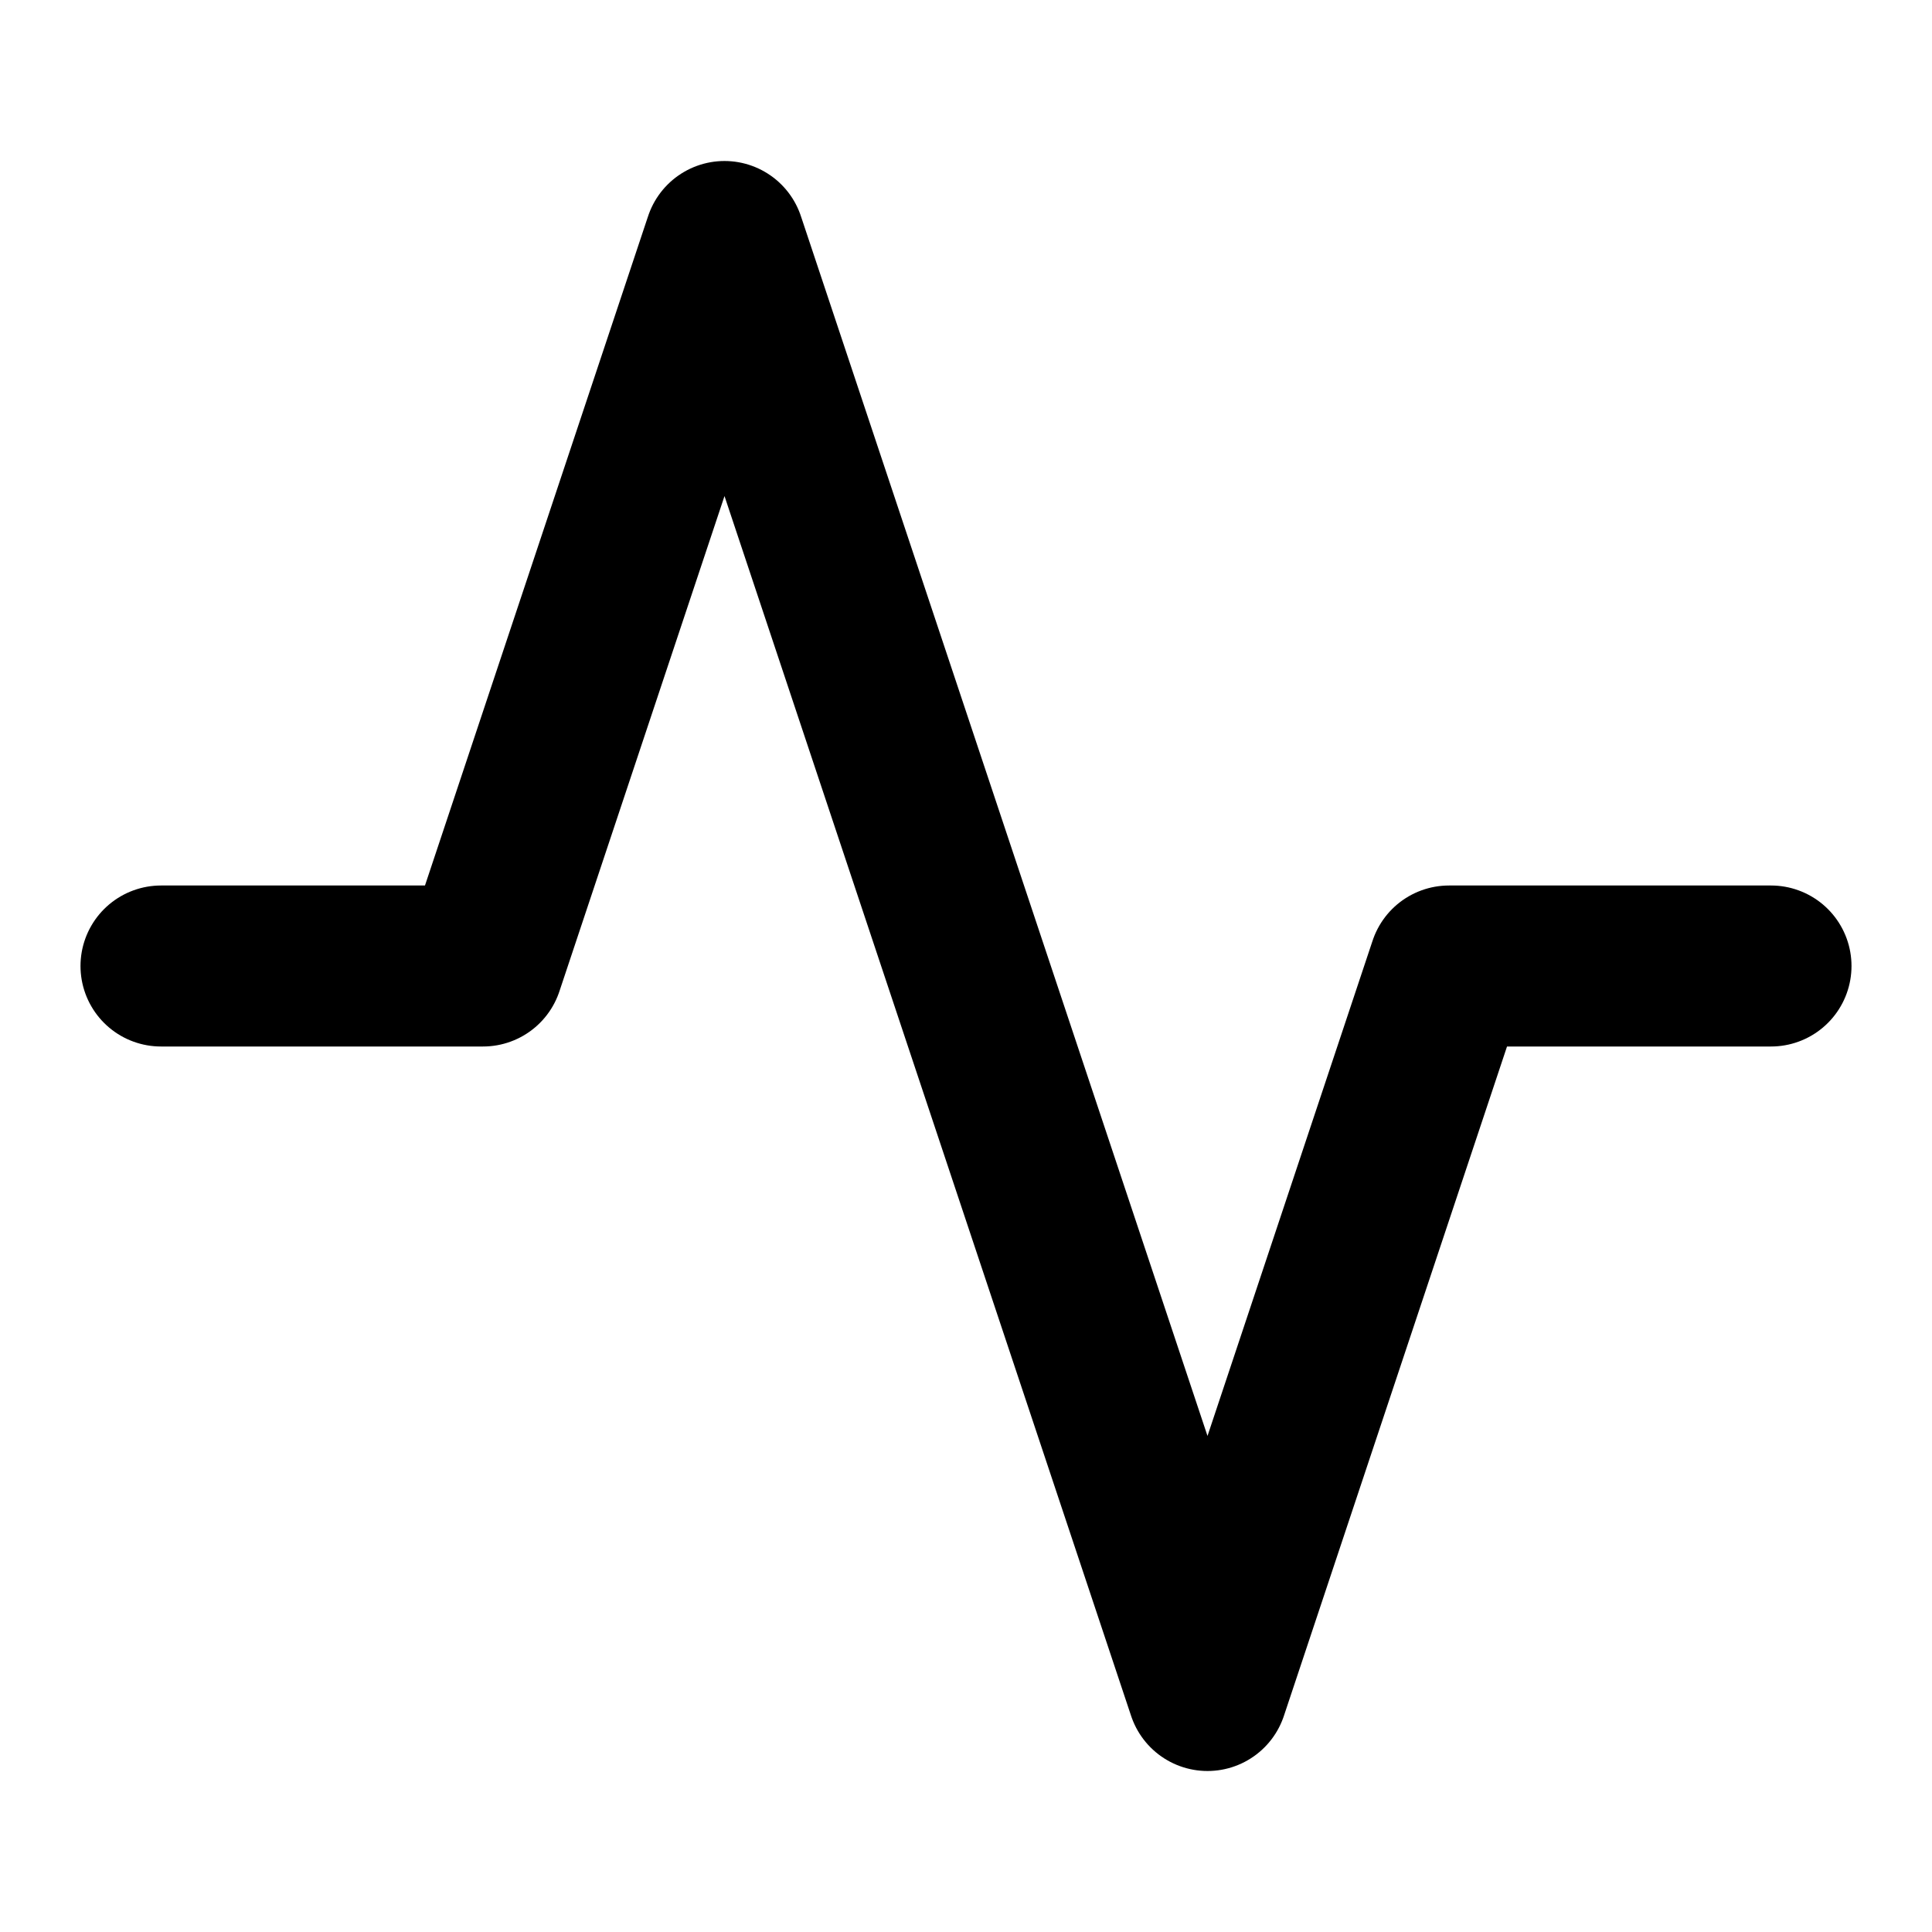
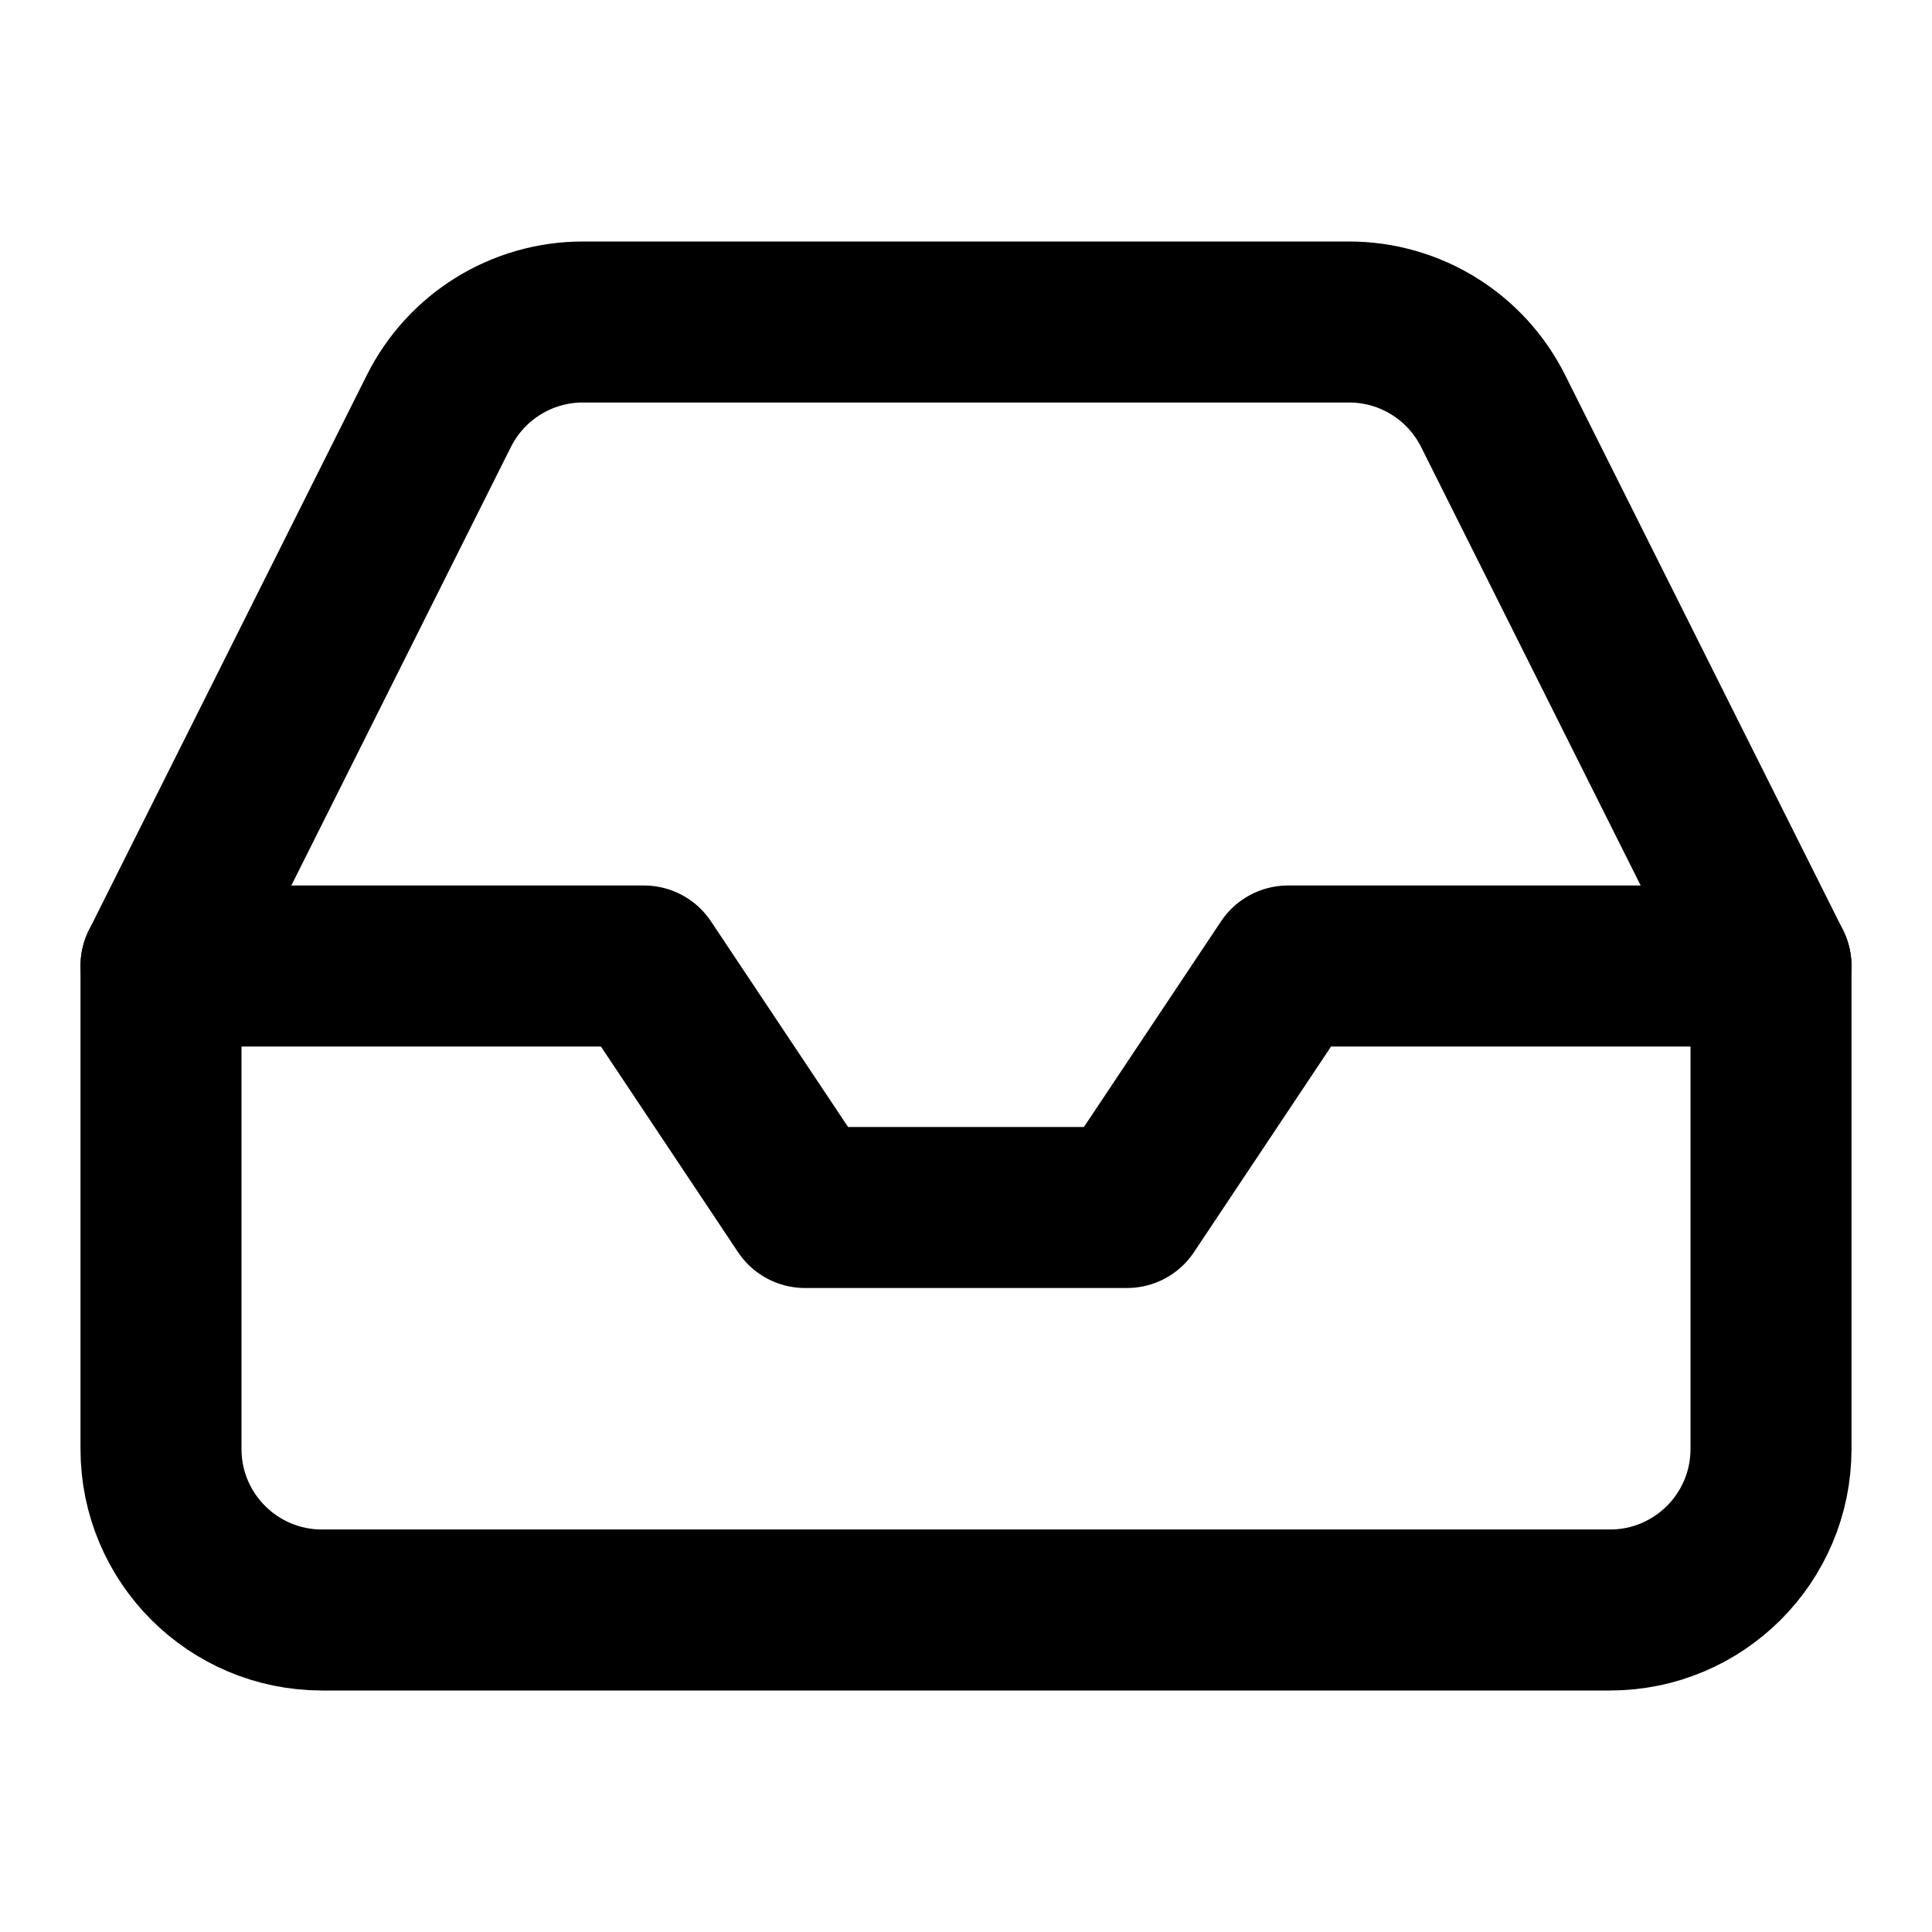
<svg xmlns="http://www.w3.org/2000/svg" width="24" height="24" viewBox="0 0 24 24" fill="none" stroke="currentColor" stroke-width="2" stroke-linecap="round" stroke-linejoin="round">
-   <path d="M22 12h-4l-3 9L9 3l-3 9H2" />
+   <polyline points="22 12 16 12 14 15 10 15 8 12 2 12" />
+   <path d="M5.45 5.11 2 12v6a2 2 0 0 0 2 2h16a2 2 0 0 0 2-2v-6l-3.45-6.89A2 2 0 0 0 16.76 4H7.24a2 2 0 0 0-1.79 1.11z" />
</svg>
